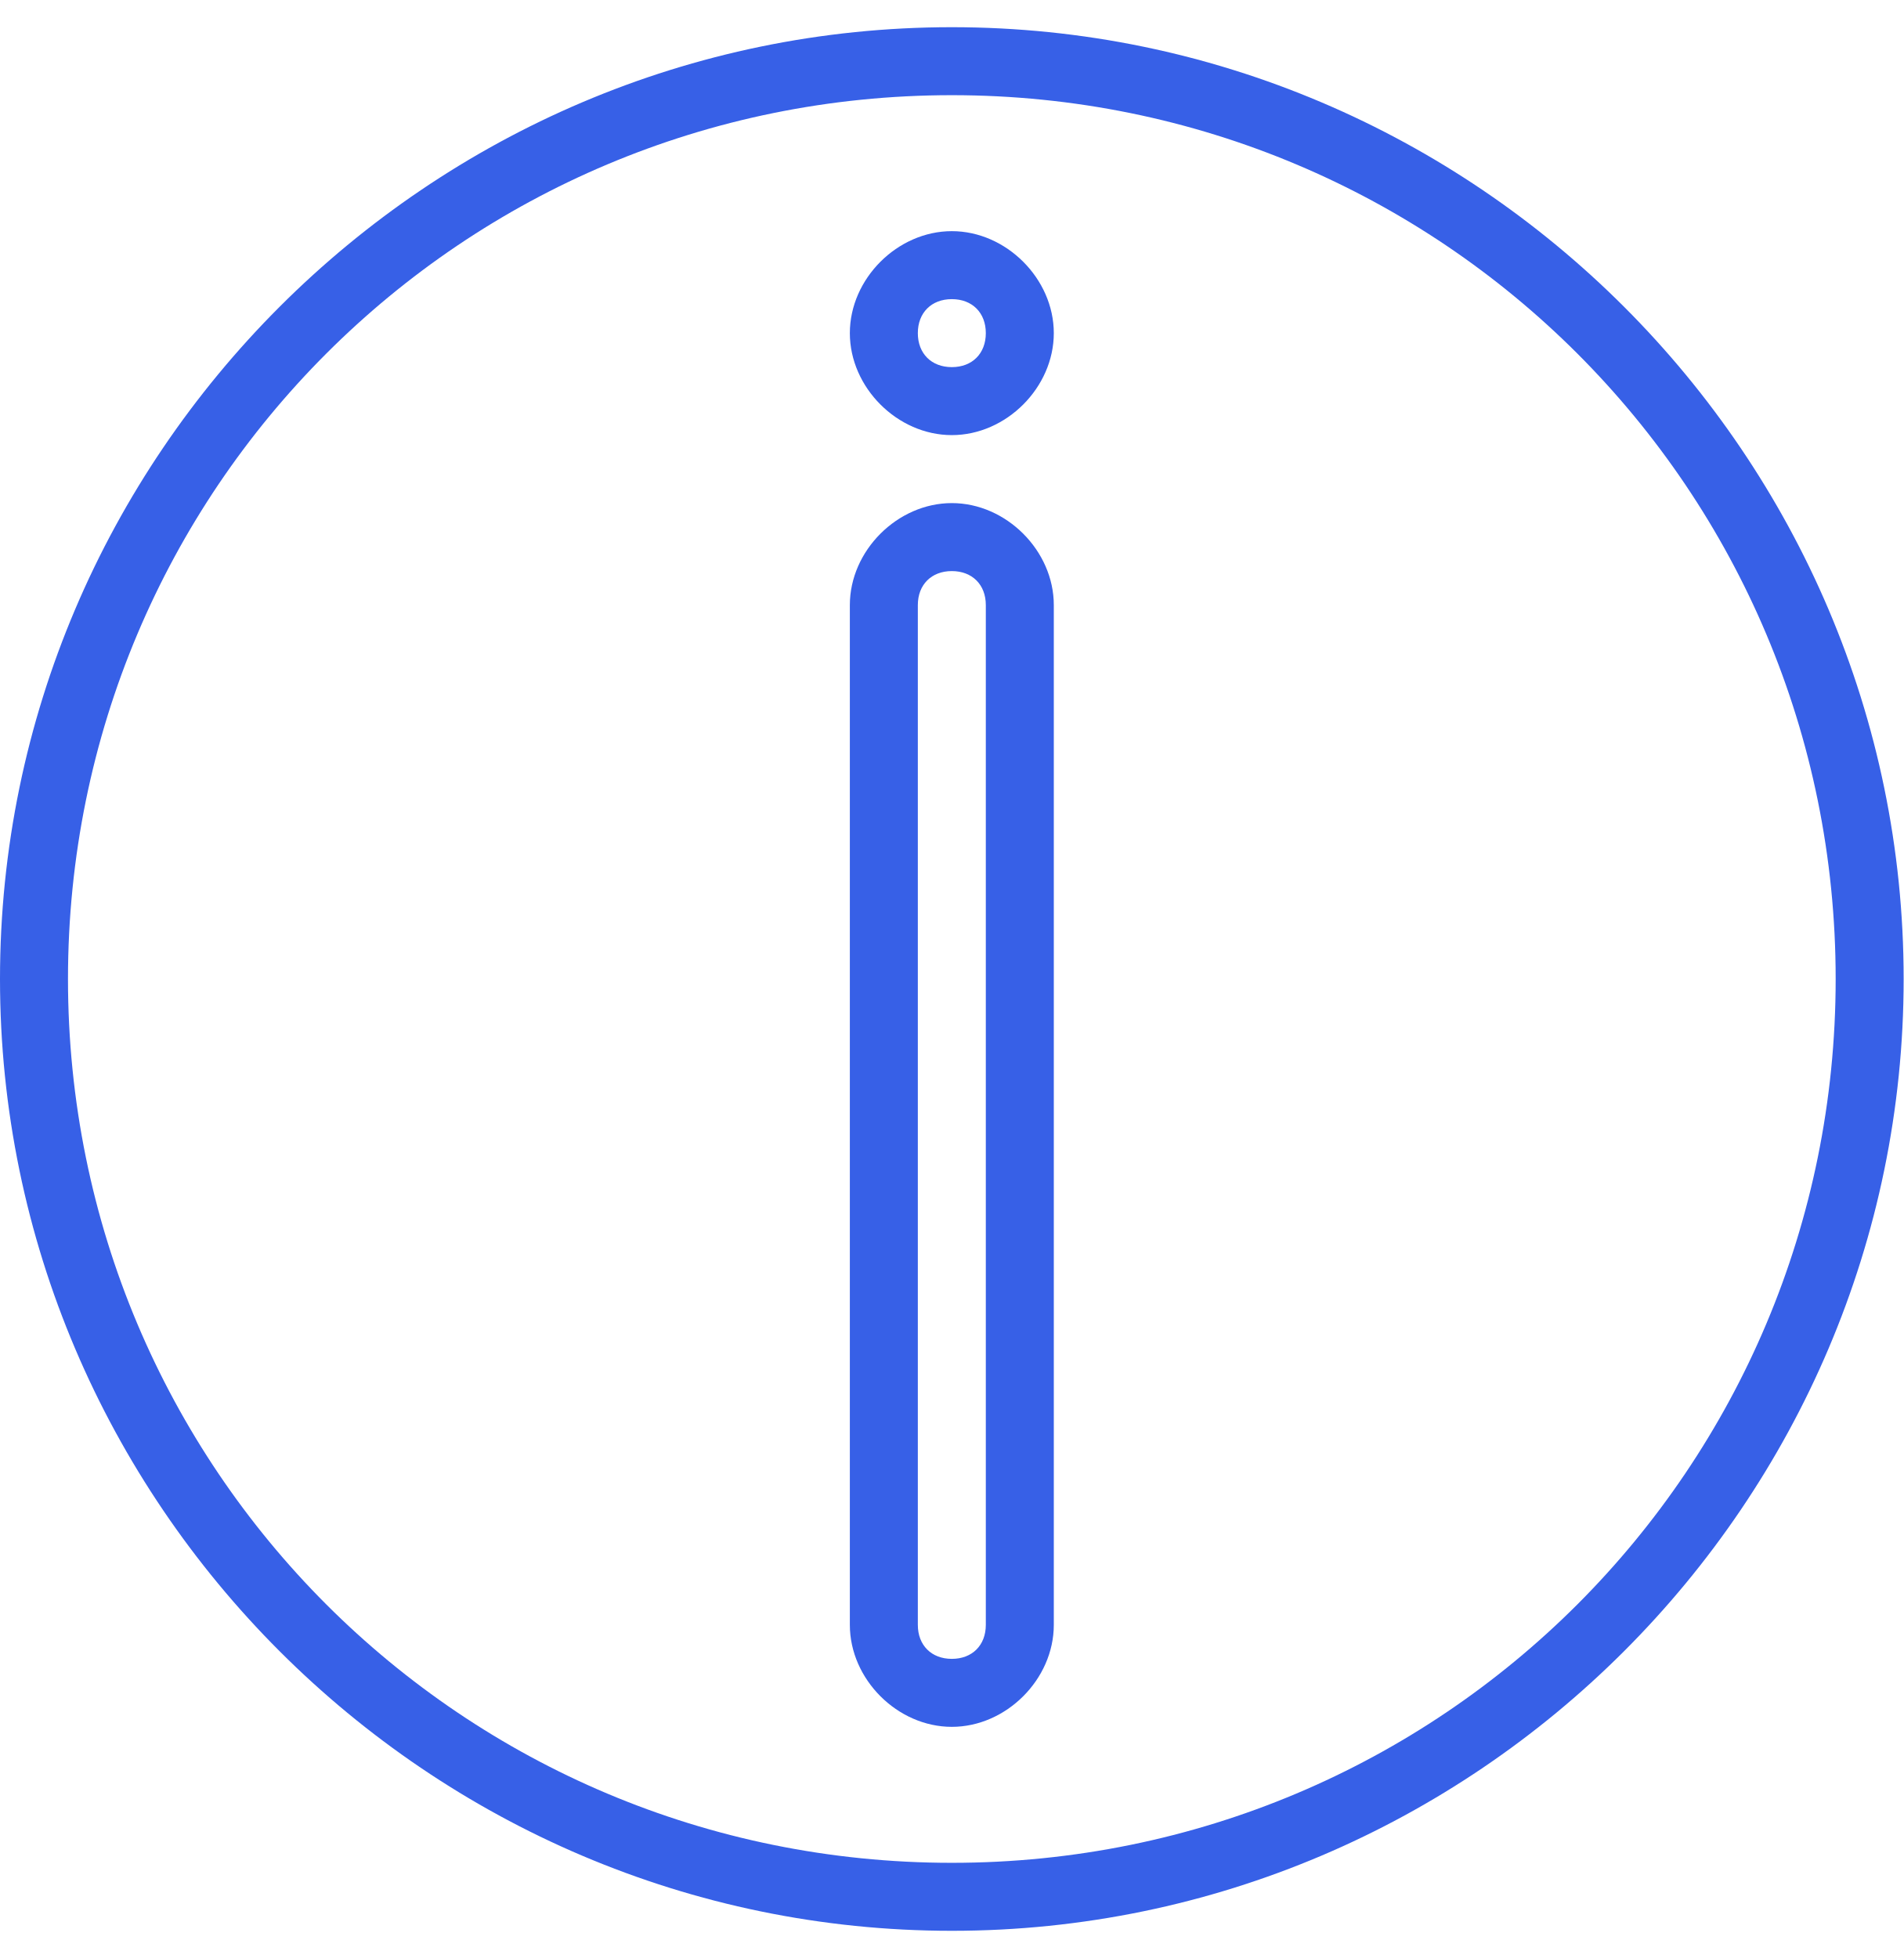
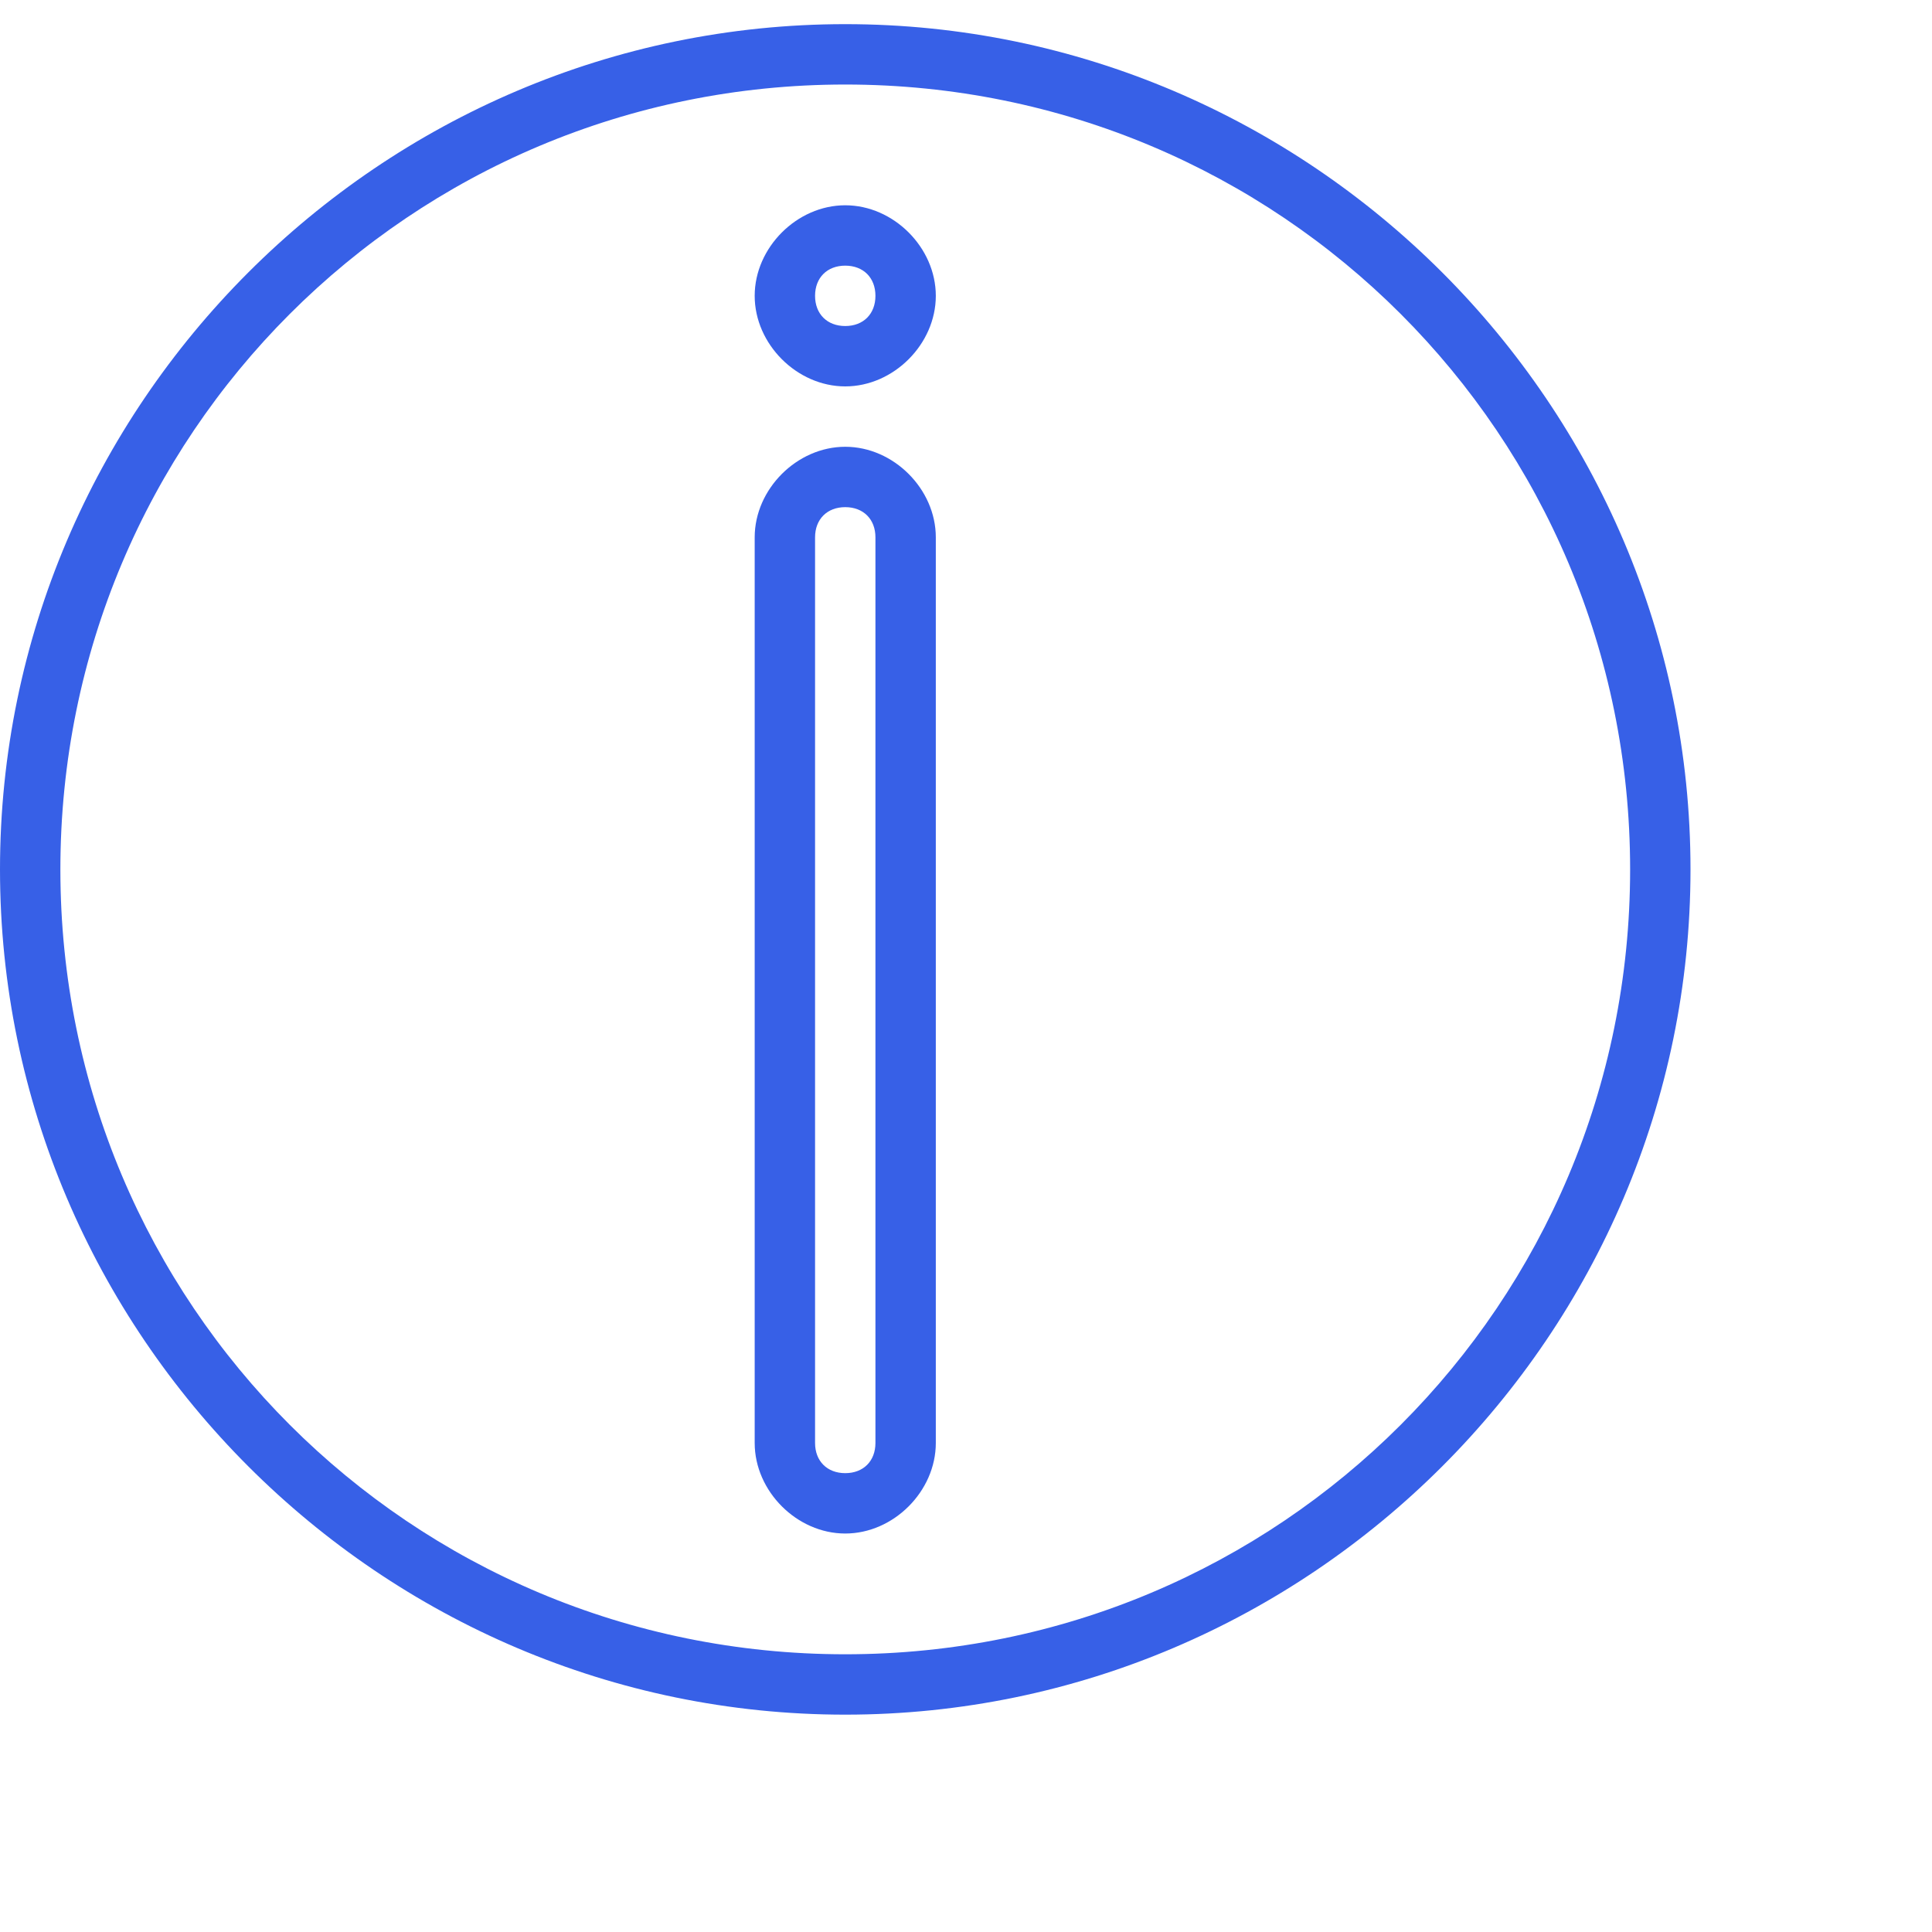
- <svg xmlns="http://www.w3.org/2000/svg" width="70" height="72" viewBox="0 0 70 72" fill="none">
+ <svg xmlns="http://www.w3.org/2000/svg" width="80" height="80" viewBox="0 0 80 80" fill="none">
  <path d="M35 71C15.75 71 0 55.25 0 36C0 16.75 15.75 1 35 1C54.25 1 70 16.75 70 36C70 55.25 54.25 71 35 71ZM35 3.5C17 3.5 2.5 18 2.5 36C2.5 54 17 68.5 35 68.5C53 68.5 67.5 54 67.5 36C67.5 18 53 3.5 35 3.5Z" fill="#3760E7" />
  <path d="M35 16C33 16 31.25 14.25 31.25 12.25C31.25 10.25 33 8.5 35 8.5C37 8.5 38.75 10.25 38.75 12.25C38.75 14.25 37 16 35 16ZM35 11C34.25 11 33.75 11.5 33.75 12.25C33.75 13 34.25 13.5 35 13.5C35.75 13.5 36.25 13 36.25 12.25C36.25 11.5 35.75 11 35 11ZM35 63.5C33 63.5 31.25 61.75 31.25 59.75V22.25C31.25 20.25 33 18.5 35 18.5C37 18.5 38.75 20.25 38.75 22.25V59.75C38.75 61.75 37 63.5 35 63.5ZM35 21C34.25 21 33.75 21.5 33.75 22.25V59.75C33.75 60.5 34.25 61 35 61C35.75 61 36.25 60.5 36.25 59.75V22.25C36.25 21.5 35.75 21 35 21Z" fill="#3760E7" />
</svg>
